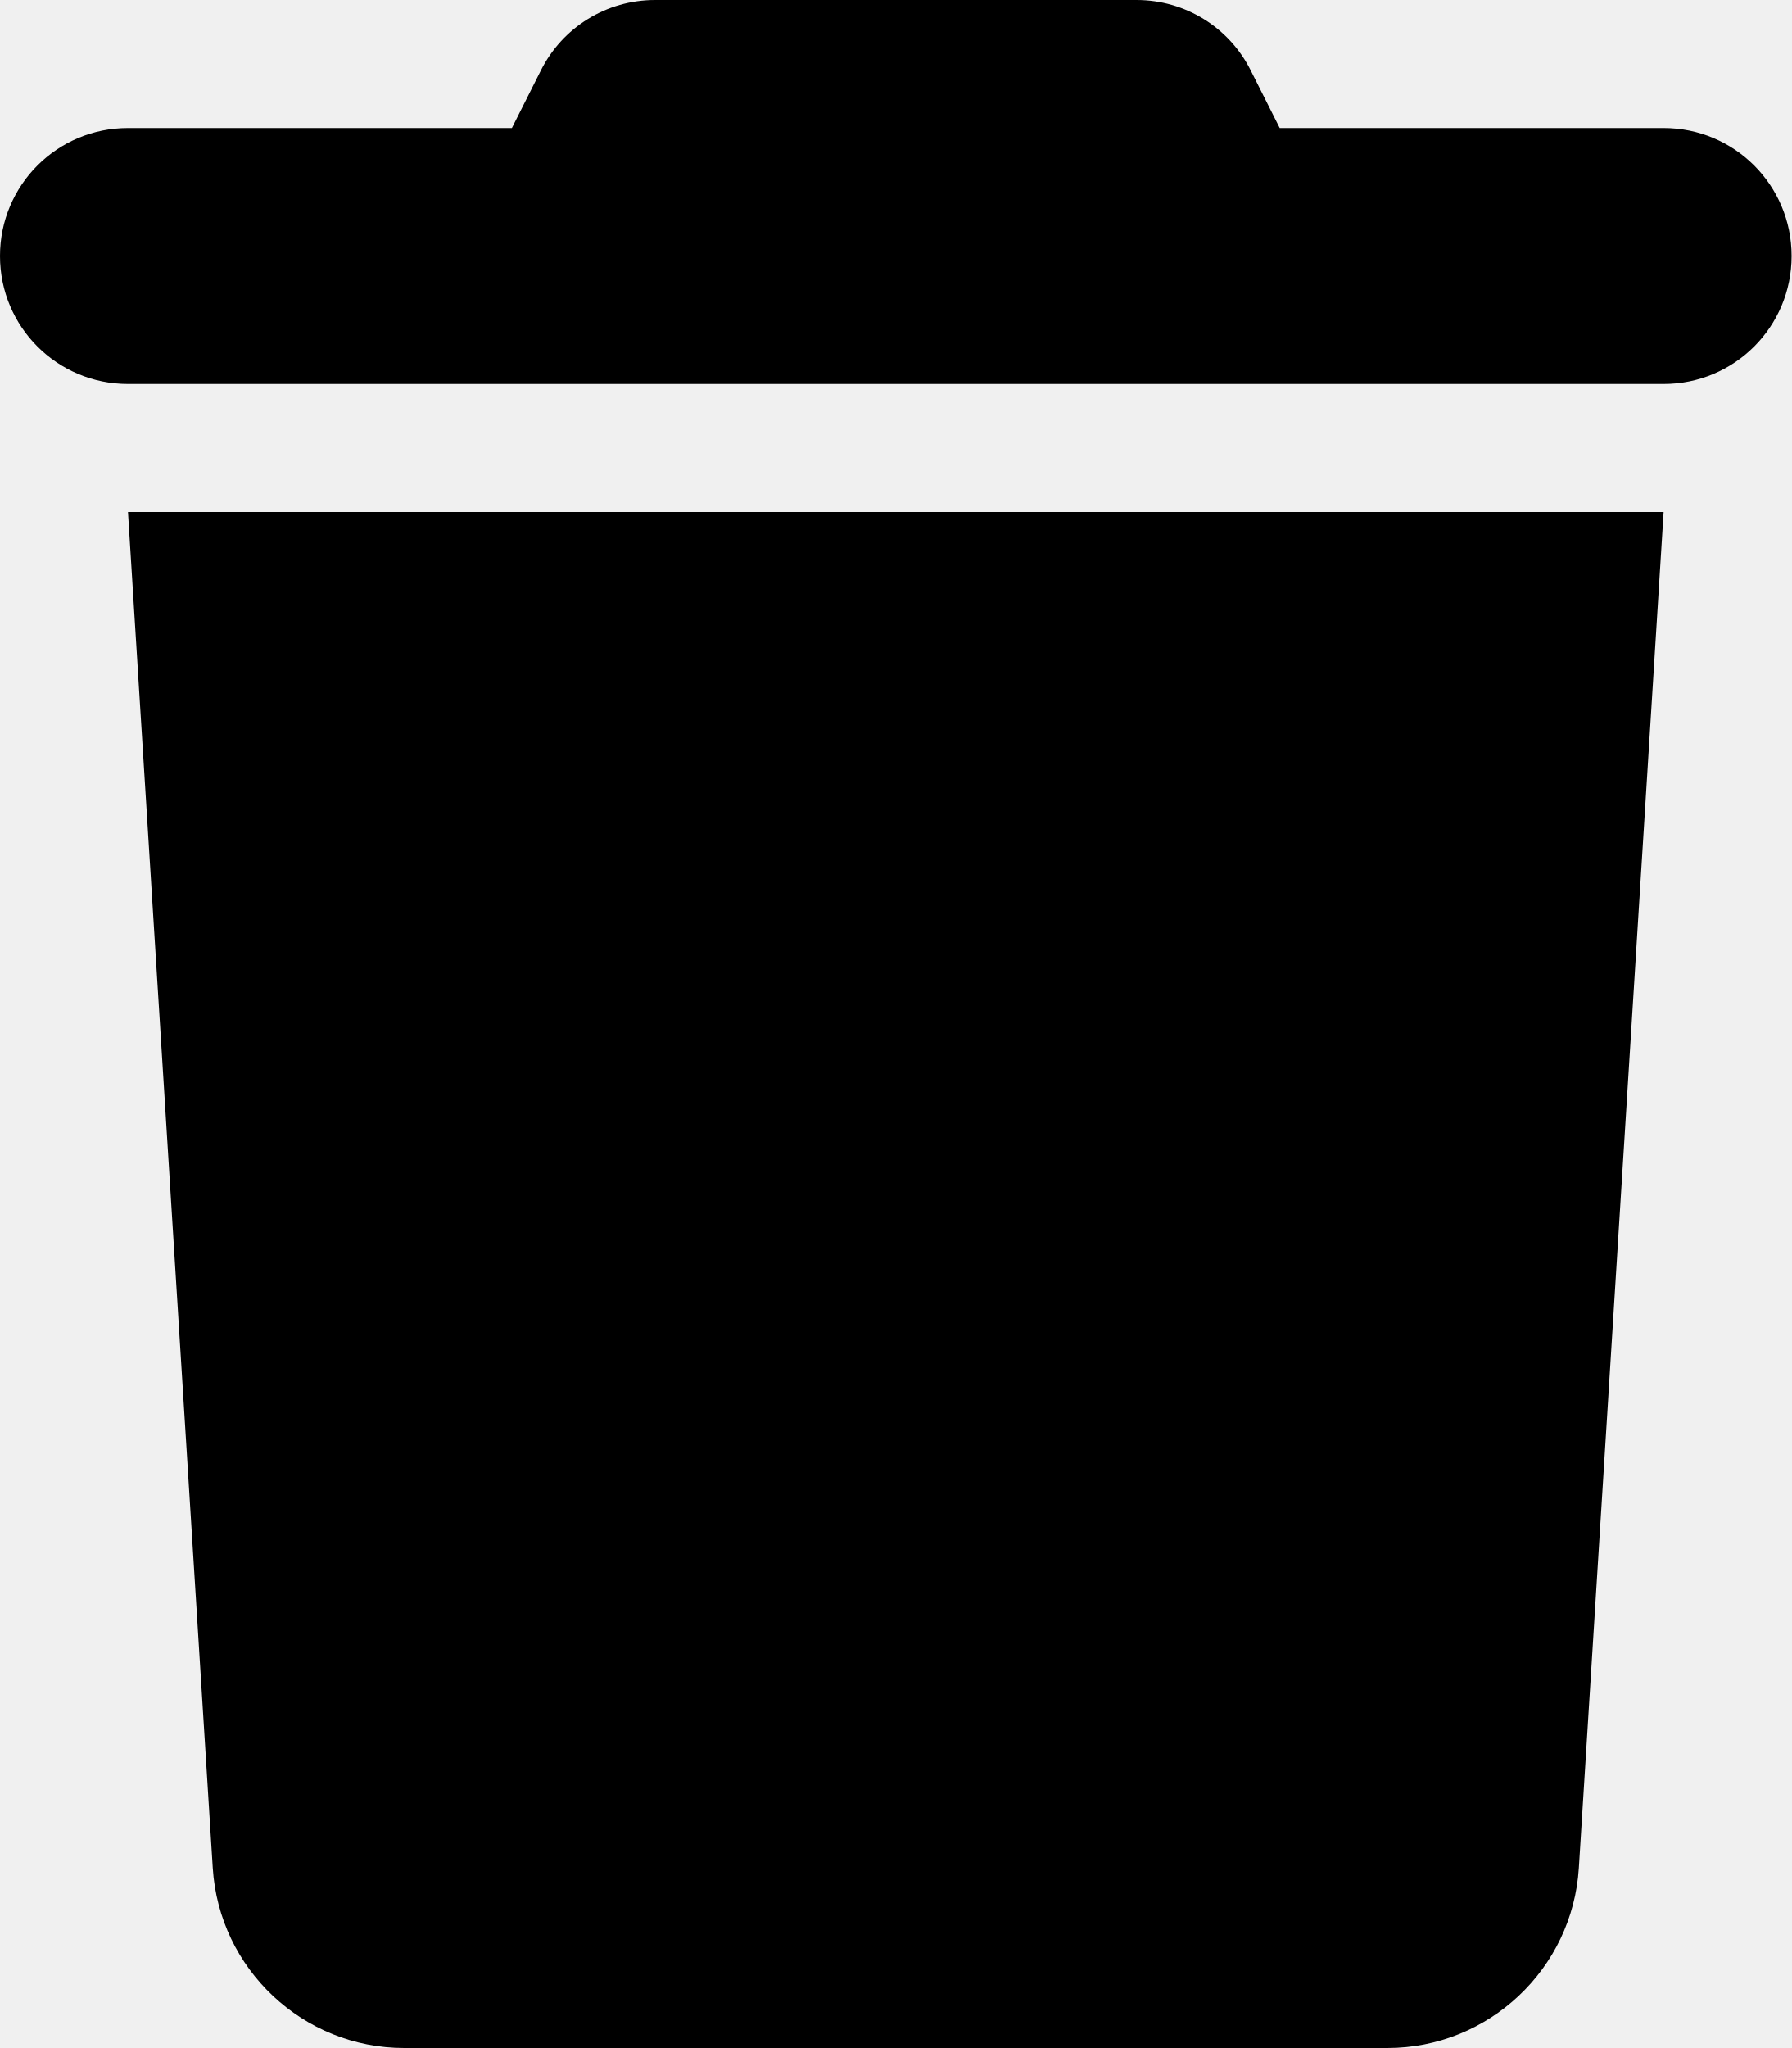
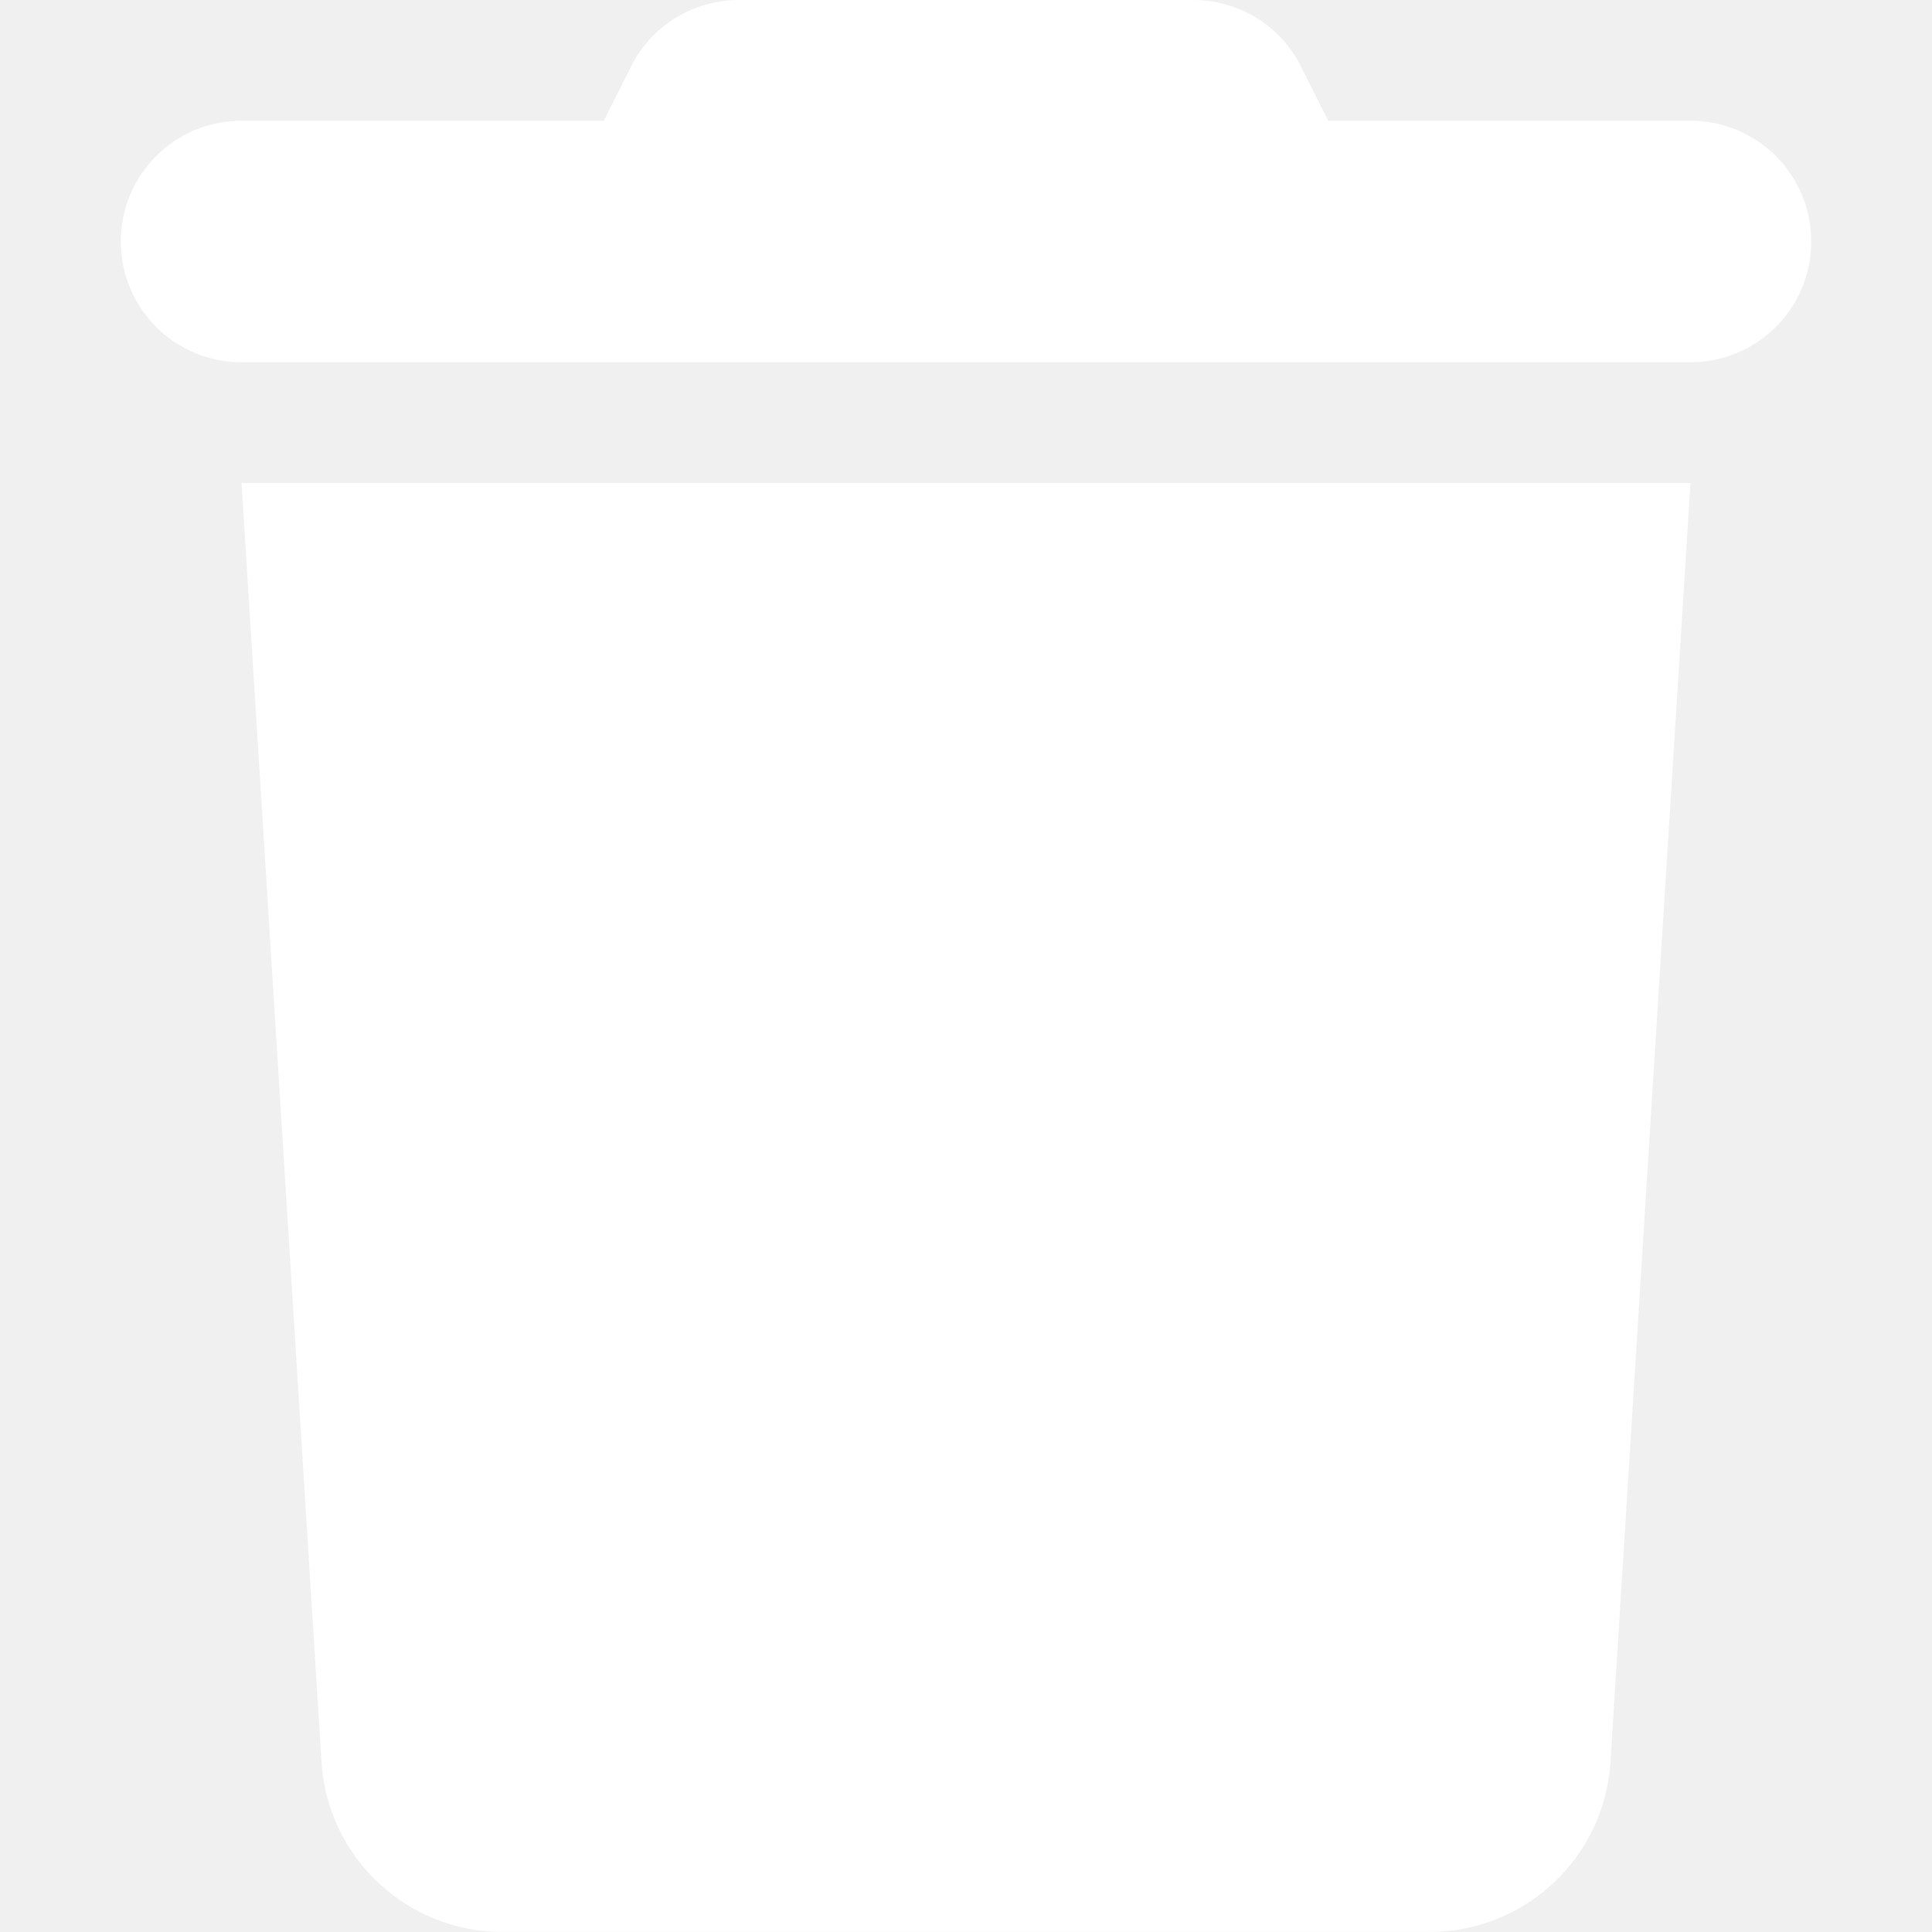
- <svg xmlns="http://www.w3.org/2000/svg" viewBox="0 0 448 512">
-   <path d="M135.2 17.7L128 32H32C14.3 32 0 46.3 0 64S14.3 96 32 96H416c17.7 0 32-14.3 32-32s-14.3-32-32-32H320l-7.2-14.3C307.4 6.8 296.3 0 284.2 0H163.8c-12.1 0-23.2 6.8-28.6 17.7zM416 128H32L53.2 467c1.6 25.3 22.6 45 47.9 45H346.9c25.3 0 46.3-19.7 47.9-45L416 128z" />
+ <svg xmlns="http://www.w3.org/2000/svg" width="19.477" height="19.476" viewBox="0 0 448 512">
+   <path d="M135.2 17.7L128 32H32C14.3 32 0 46.3 0 64S14.3 96 32 96H416c17.7 0 32-14.3 32-32s-14.3-32-32-32H320l-7.2-14.3C307.4 6.8 296.3 0 284.2 0H163.8c-12.1 0-23.2 6.8-28.6 17.7zM416 128H32L53.2 467c1.6 25.3 22.6 45 47.9 45H346.9c25.3 0 46.3-19.7 47.9-45L416 128z" fill="#fff" />
</svg>
